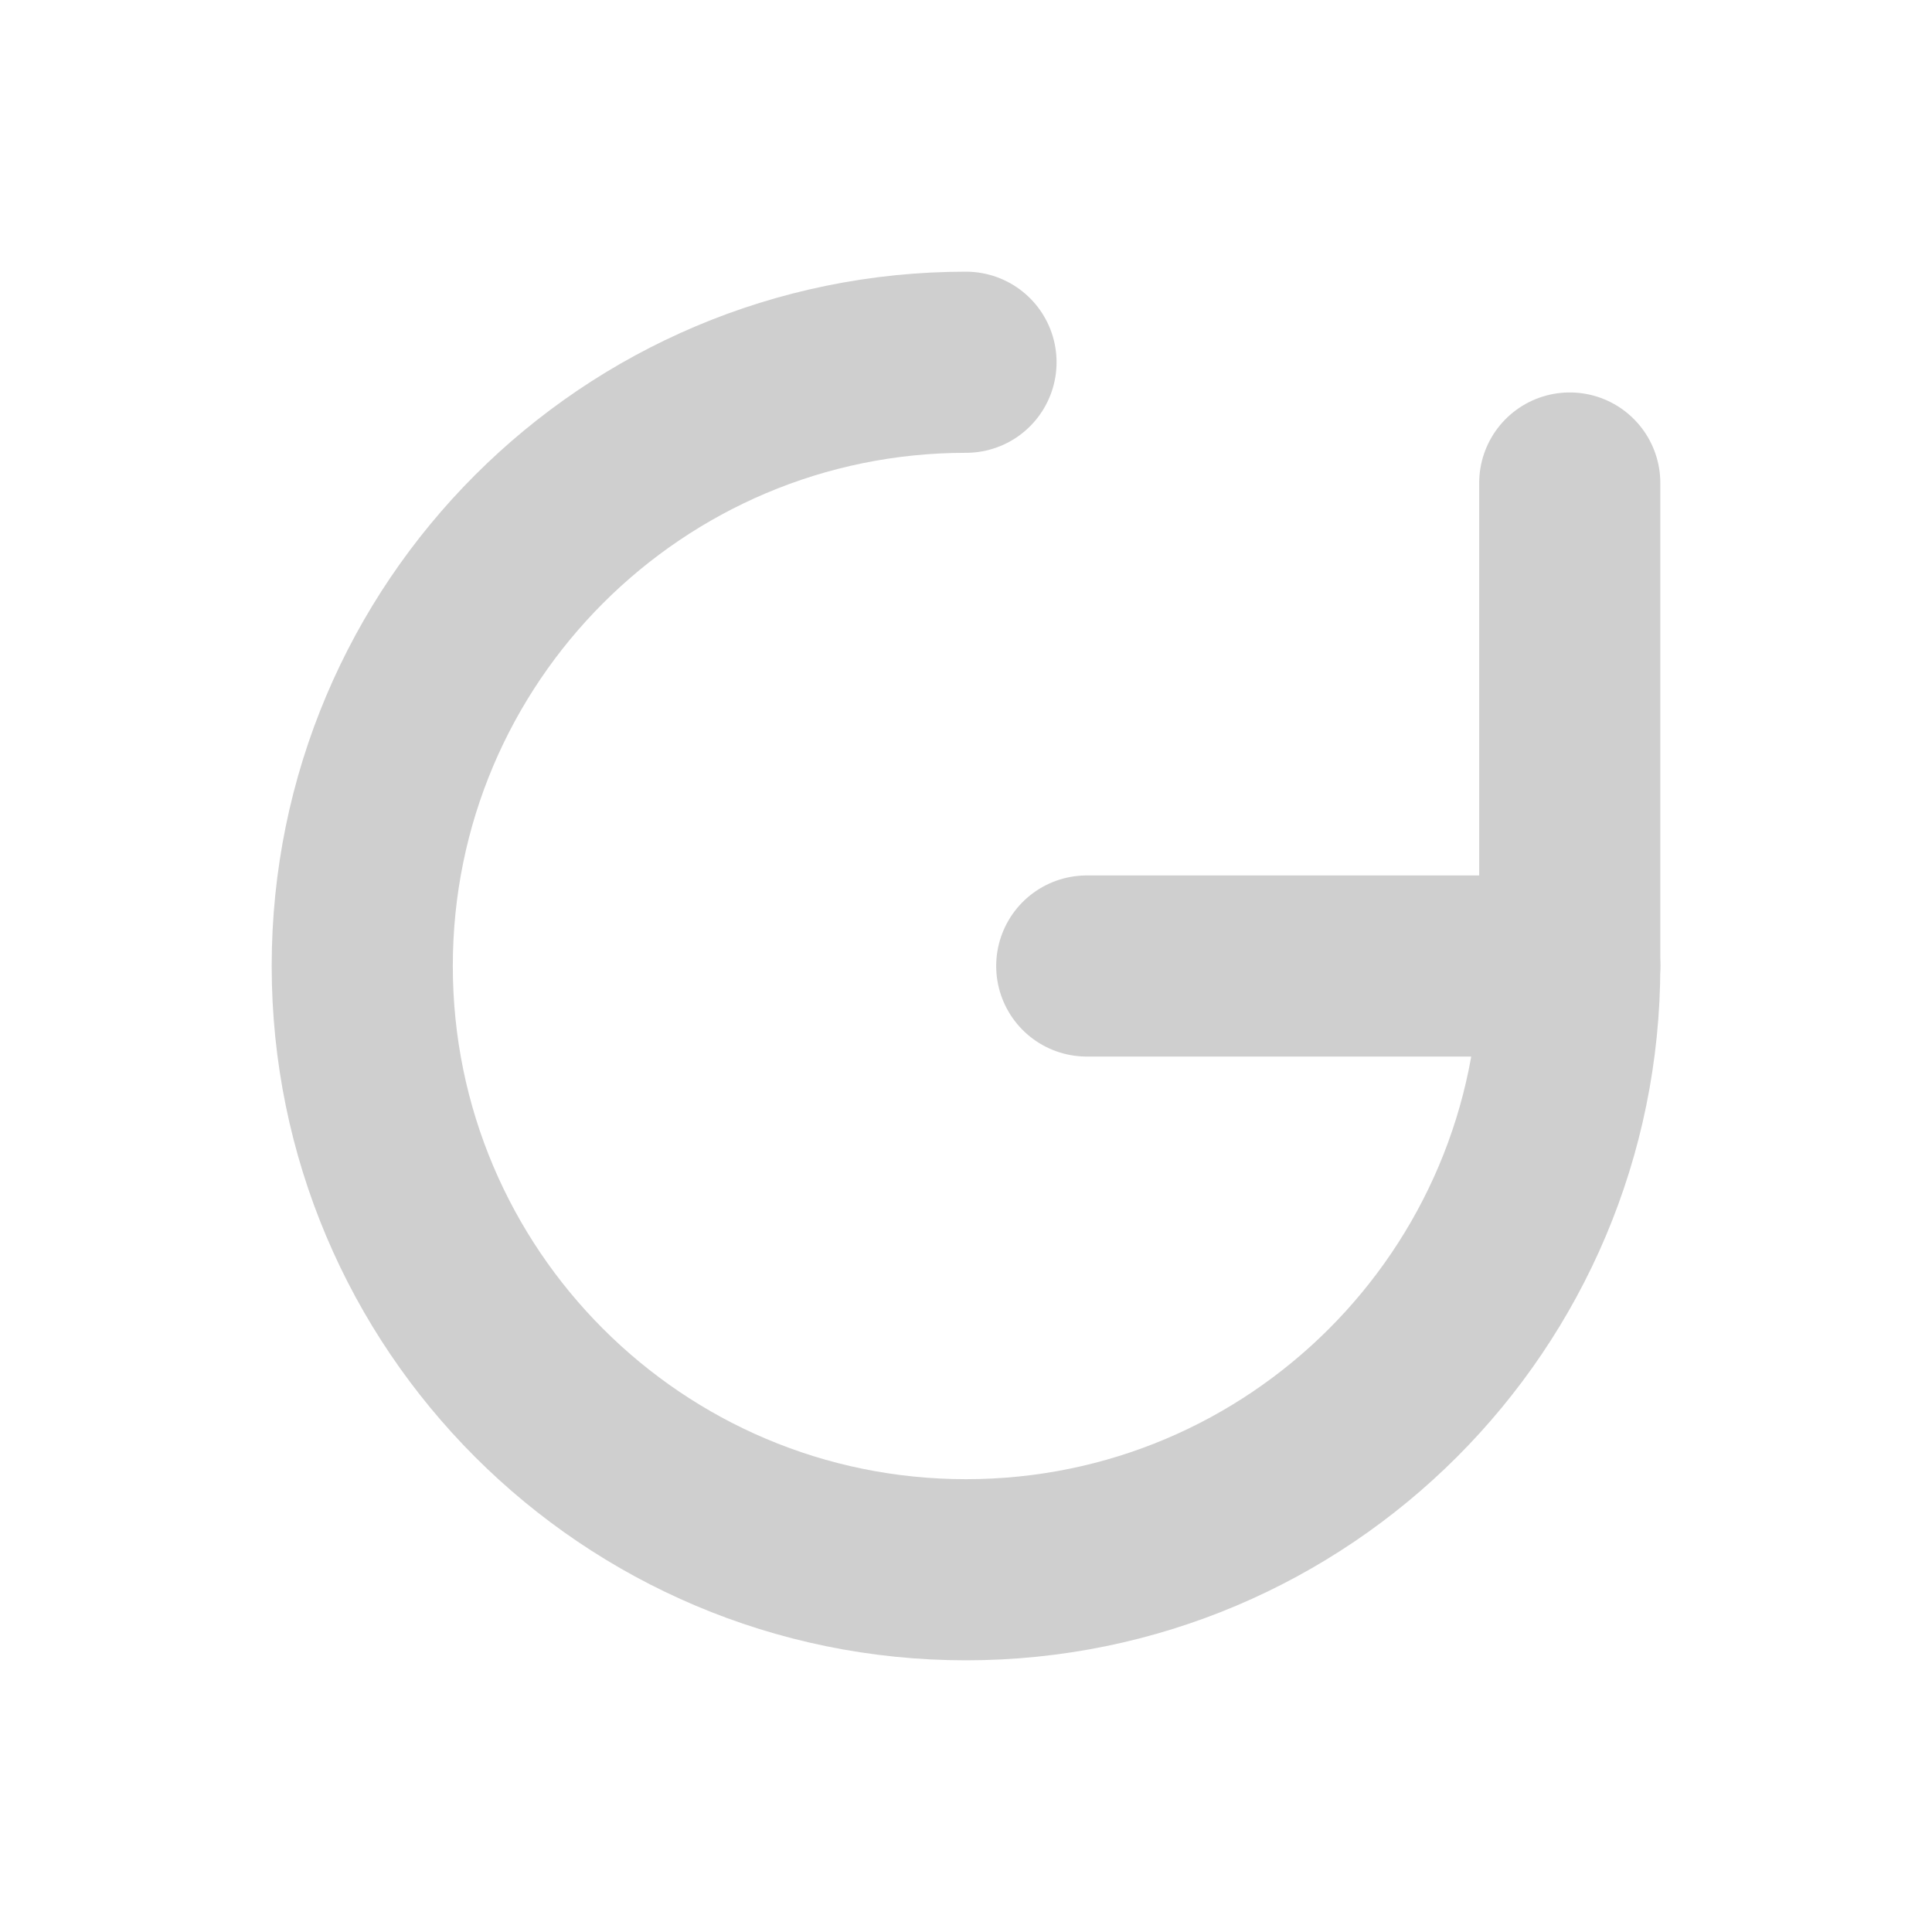
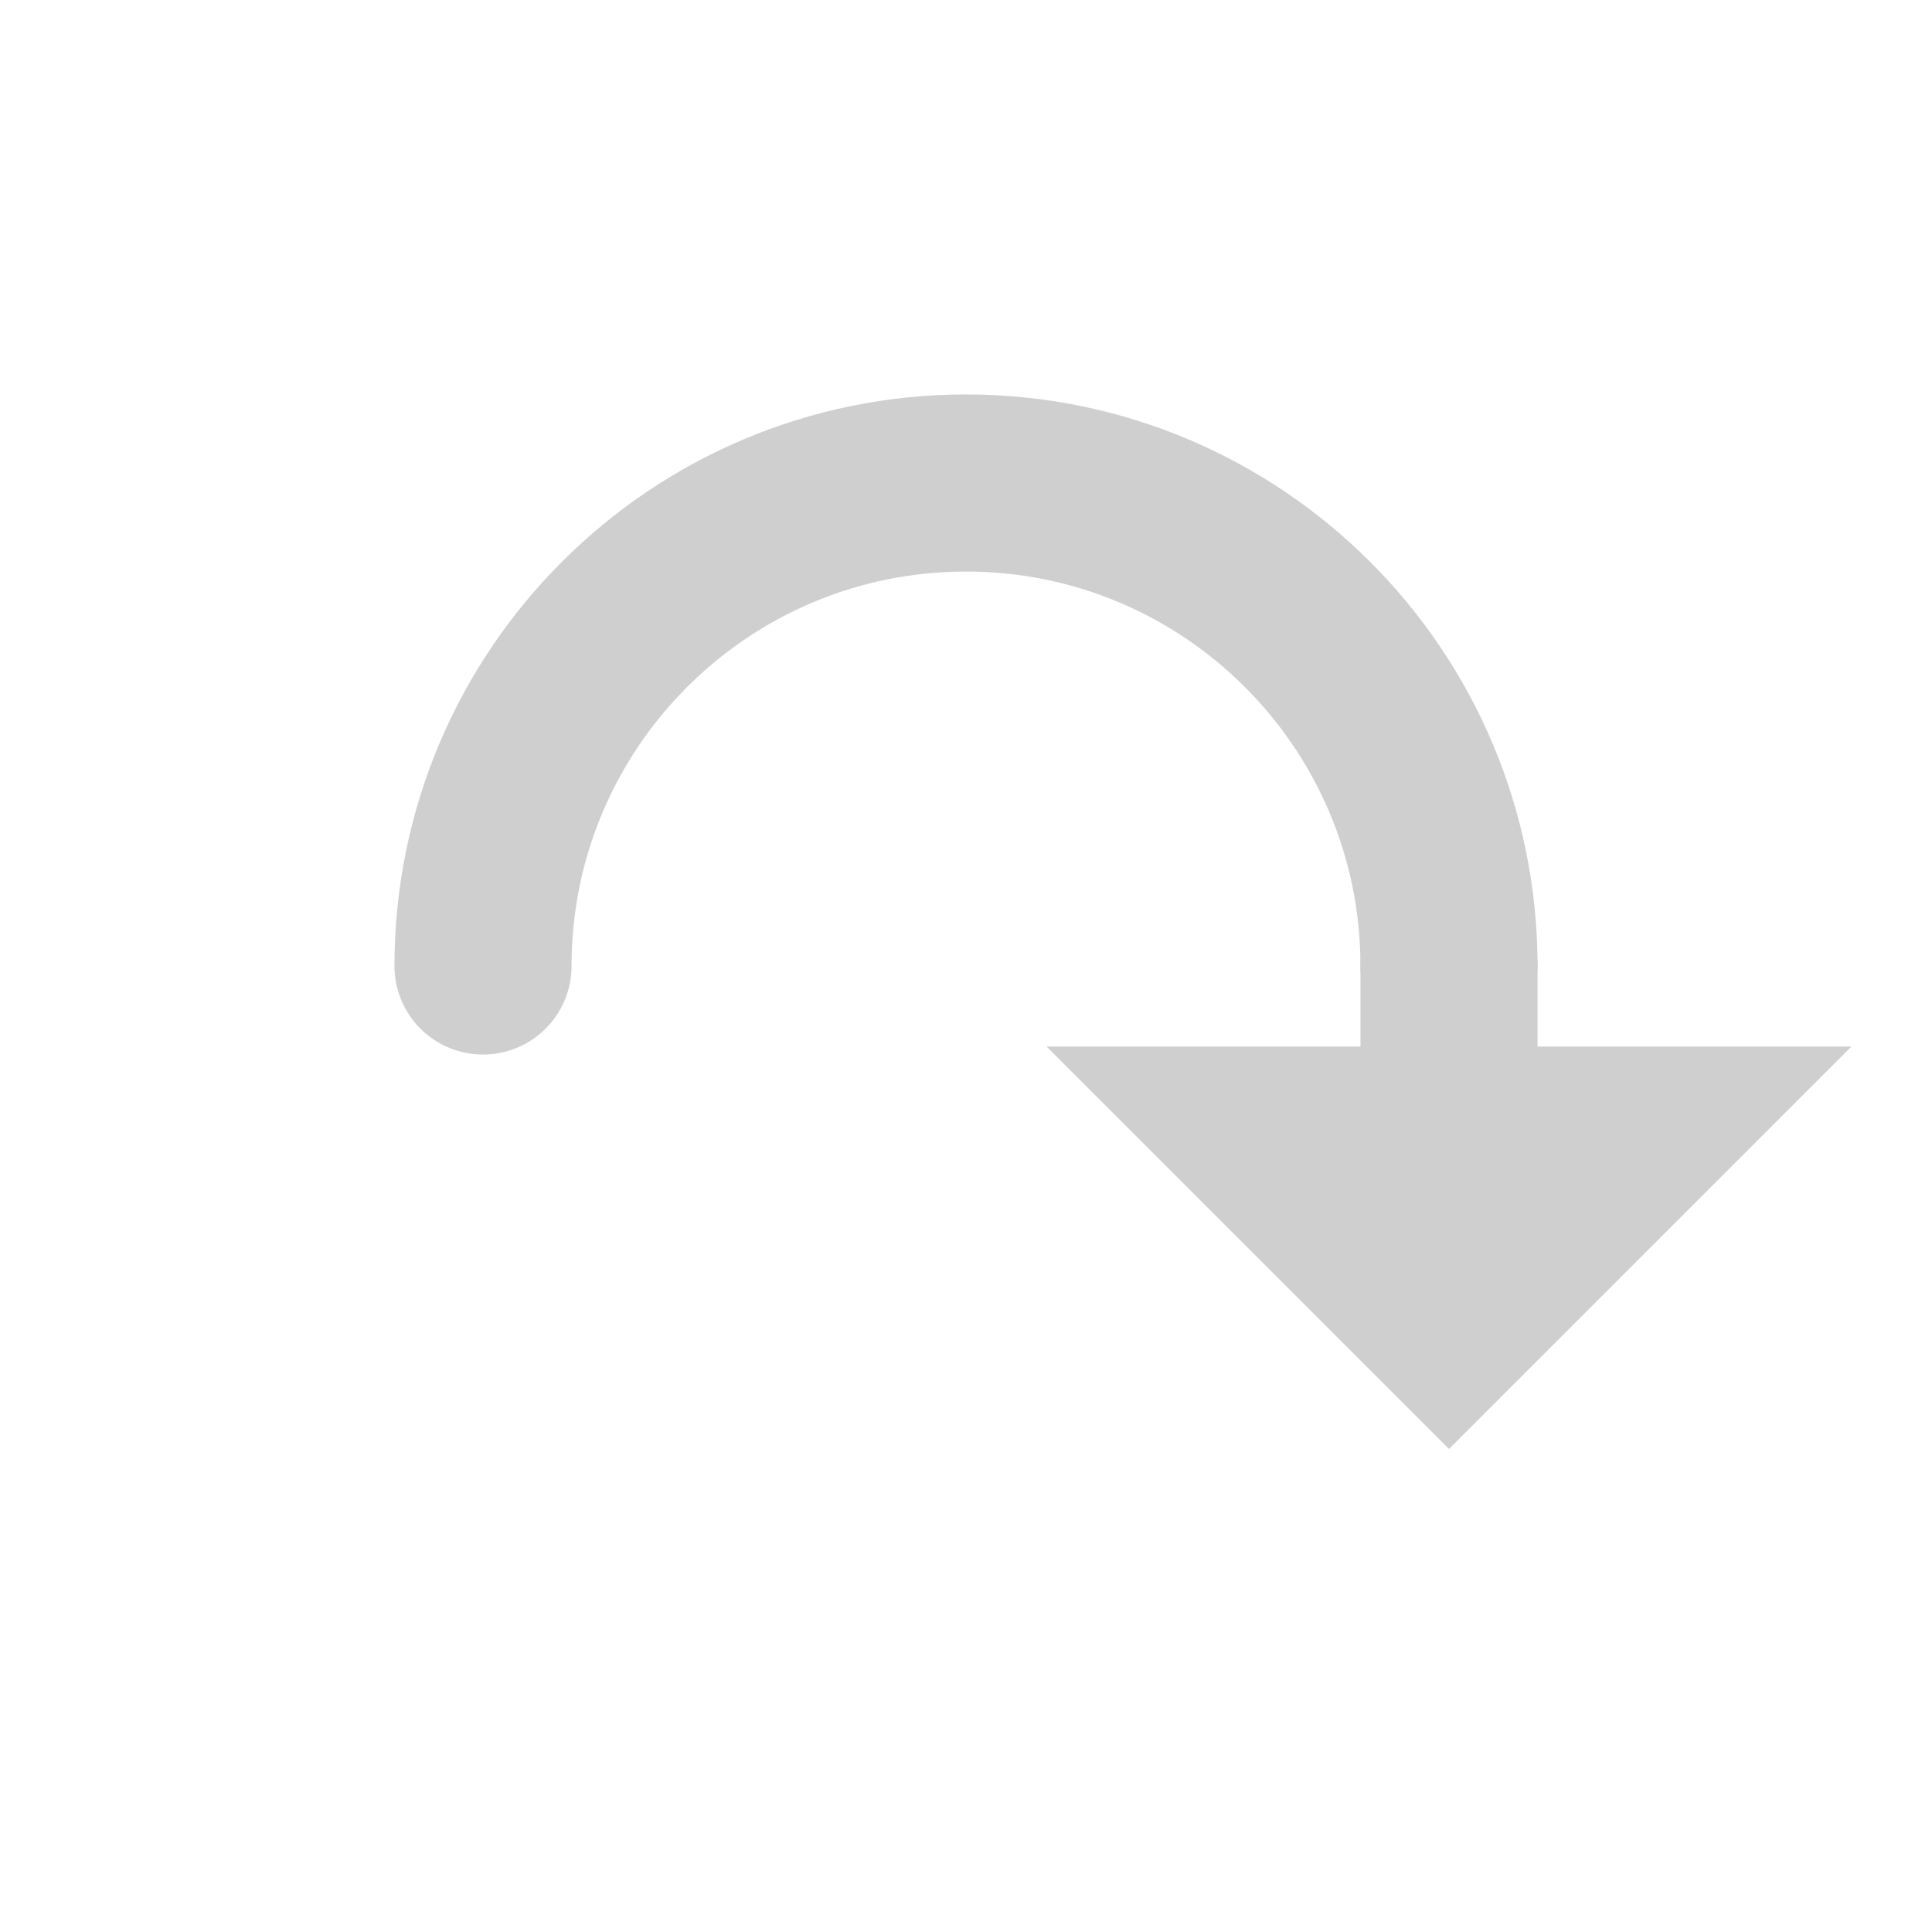
- <svg xmlns="http://www.w3.org/2000/svg" viewBox="0 0 16 16" fill="none">
-   <path d="M13 8a5 5 0 1 1-5-5" stroke="#cfcfcf" stroke-width="1.5" stroke-linecap="round" stroke-linejoin="round" />
-   <polyline points="13,4 13,8 9,8" stroke="#cfcfcf" stroke-width="1.5" stroke-linecap="round" stroke-linejoin="round" fill="none" />
+ <svg xmlns="http://www.w3.org/2000/svg" viewBox="0 0 24 24" fill="none">
+   <path d="M 6 12 A 6 6 0 0 1 18 12" stroke="#cfcfcf" stroke-width="2.2" stroke-linecap="round" />
+   <line x1="18" y1="12" x2="18" y2="16" stroke="#cfcfcf" stroke-width="2.2" stroke-linecap="round" />
+   <polygon points="18,18 23,13 13,13" fill="#cfcfcf" />
</svg>
